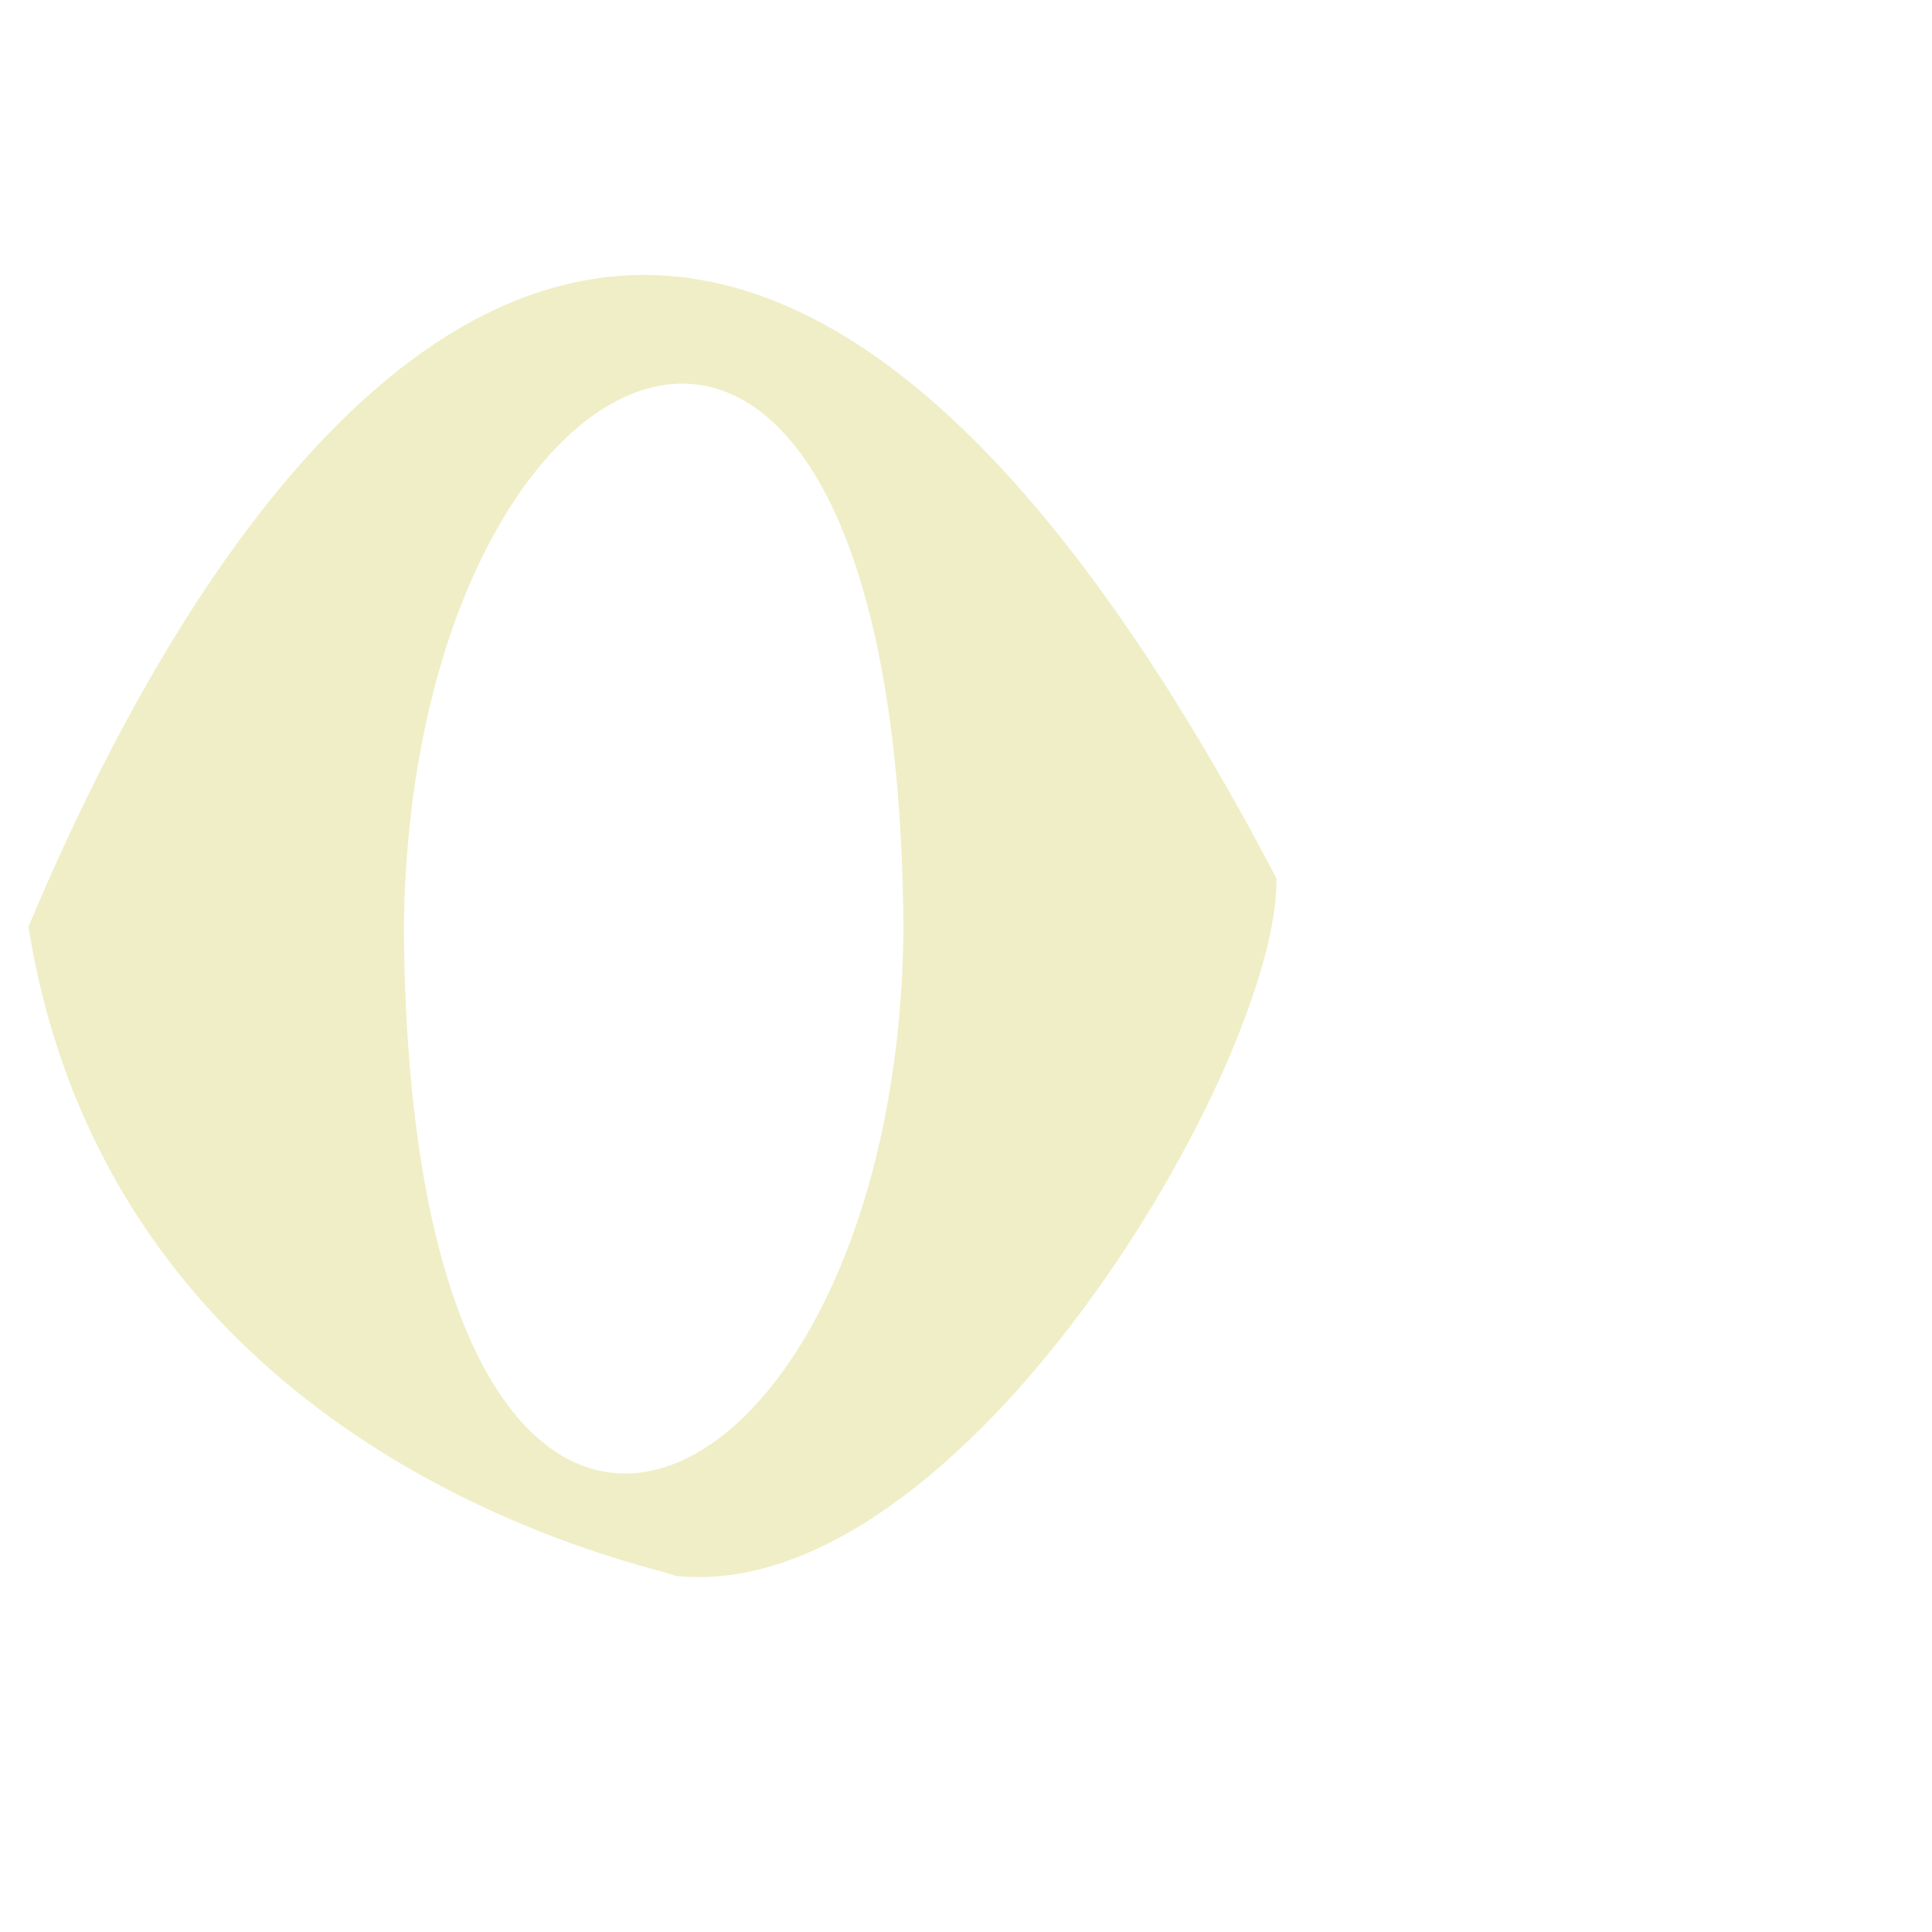
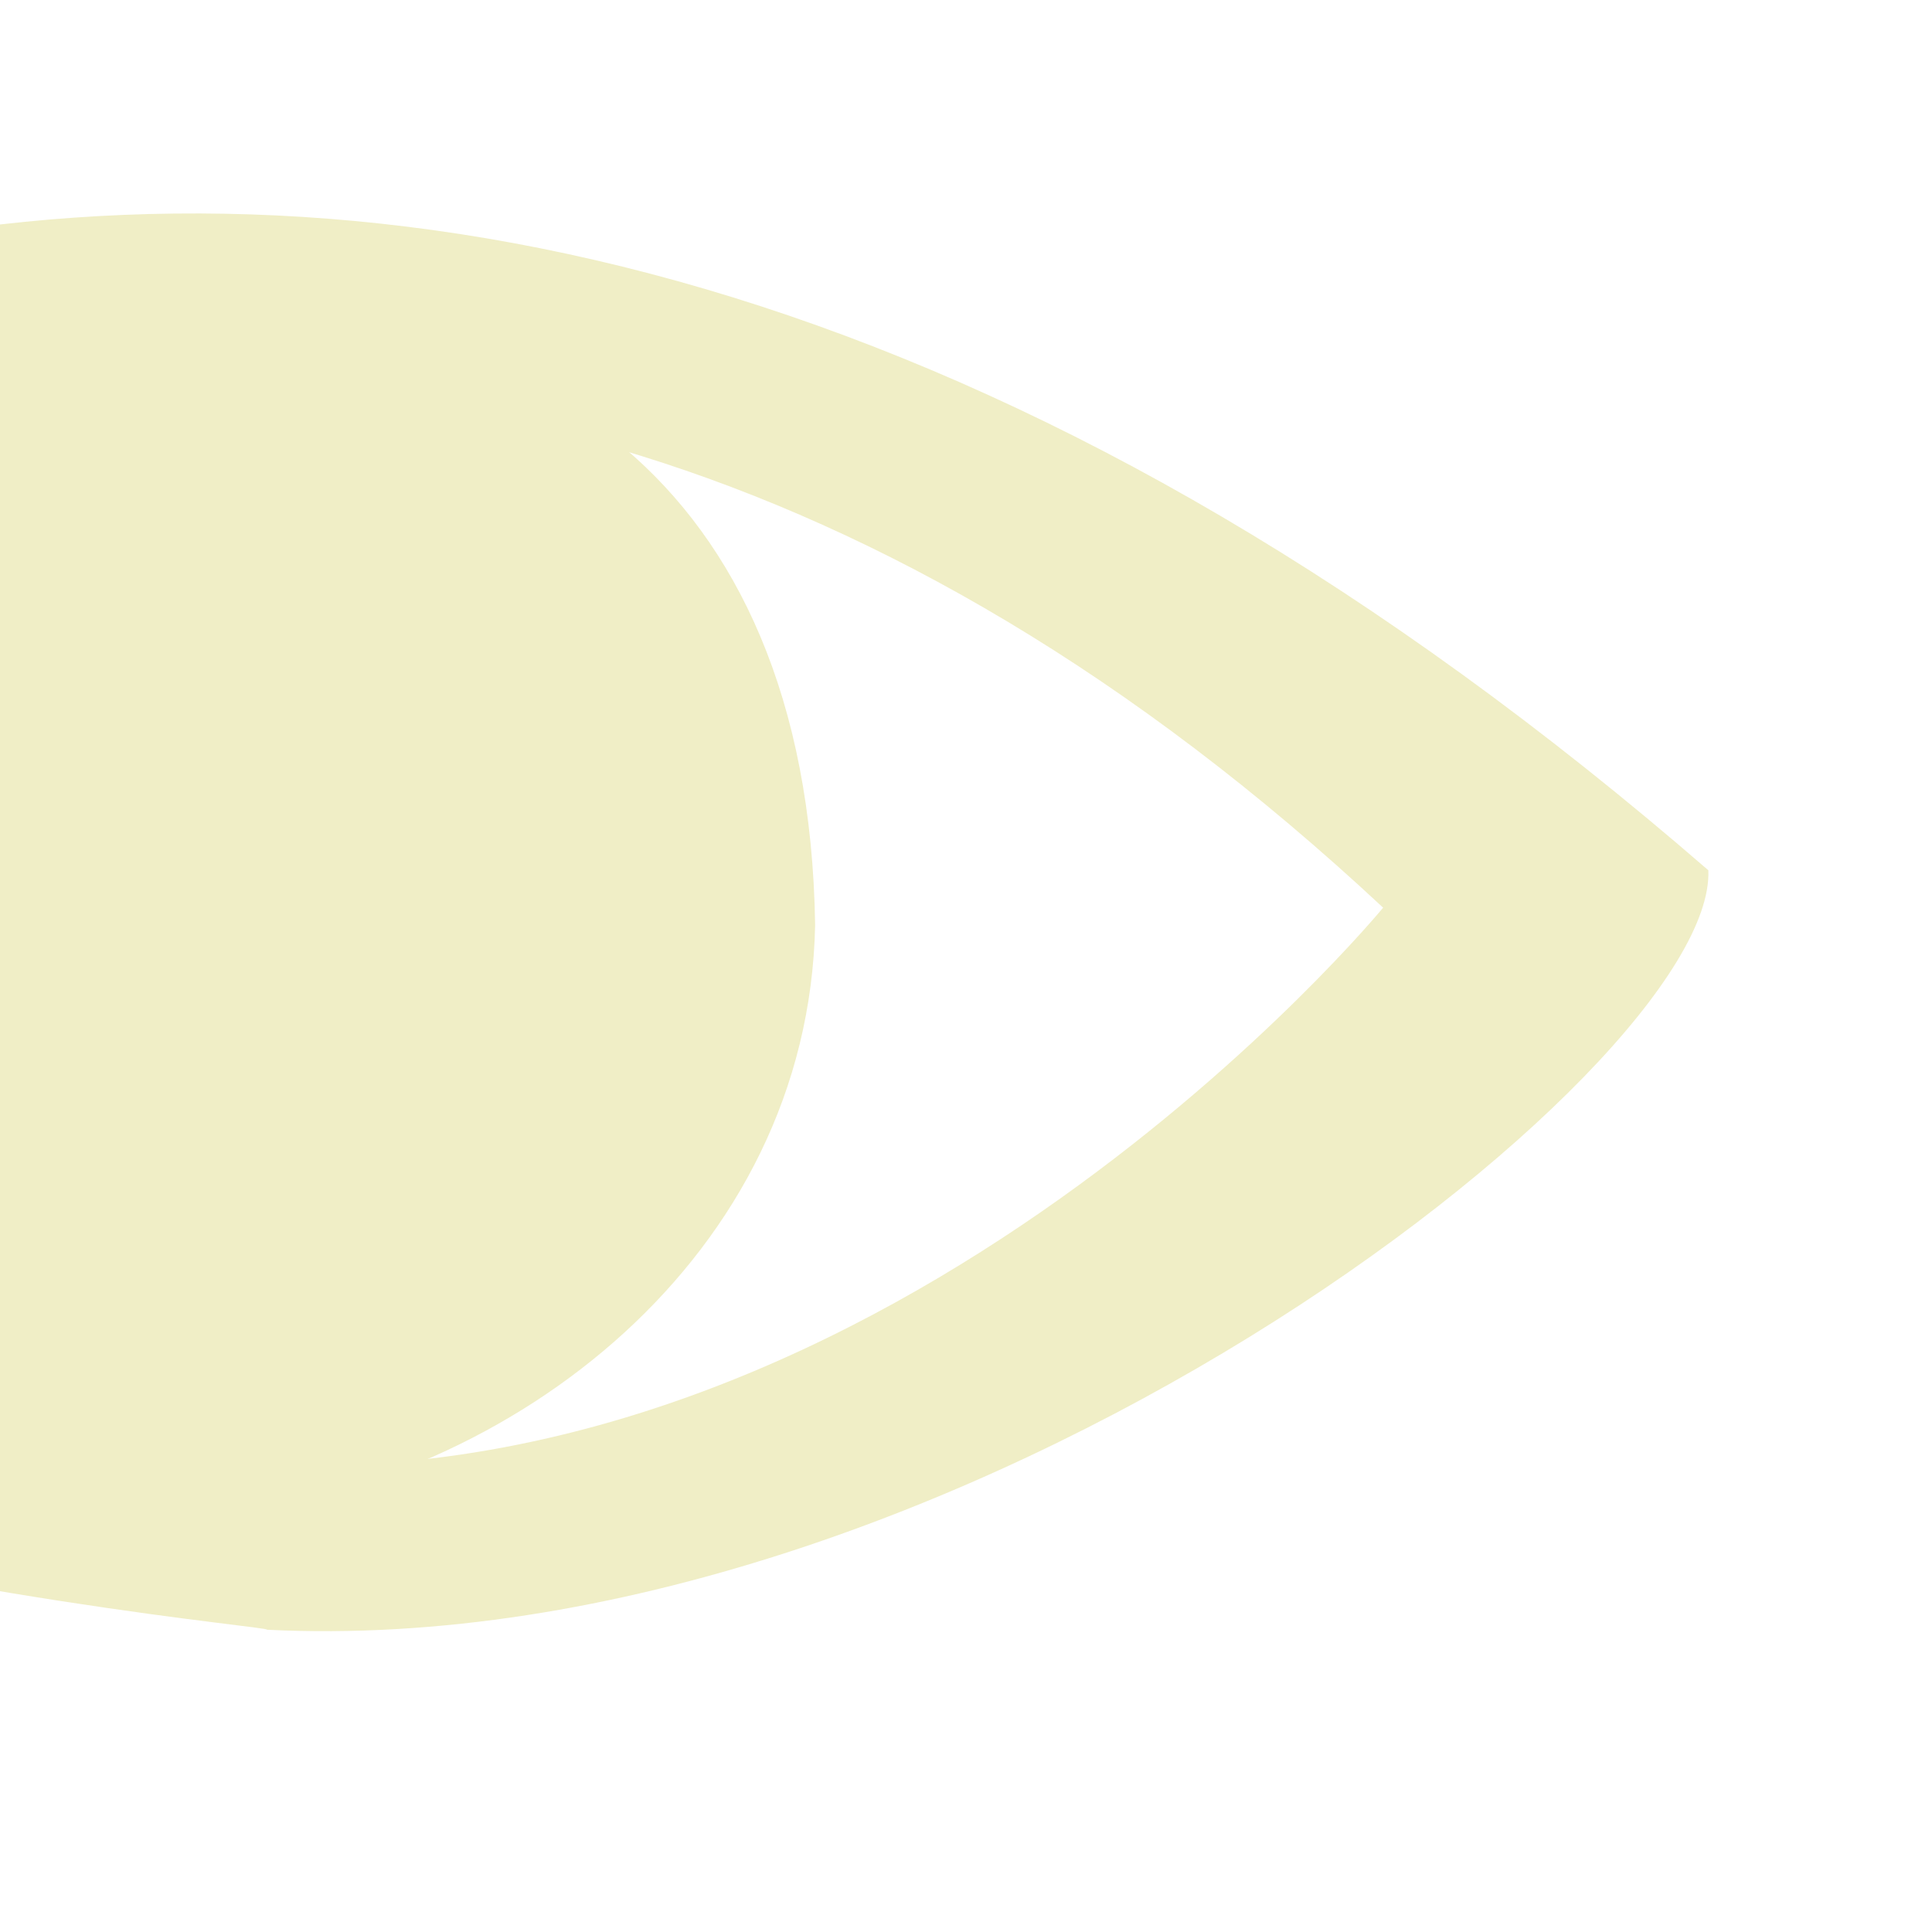
<svg xmlns="http://www.w3.org/2000/svg" viewBox="0 0 64 64" role="img" aria-label="Luísa Soncim">
  <style>
    .olho { fill: #F0EEC6 }
    @media (prefers-color-scheme: light) { .olho { fill: #0B1A17 } }
  </style>
-   <g class="olho" transform="translate(-125.37,-32.61) scale(0.4384,0.9644)">
-     <path fill-rule="evenodd" d="M382.42,63.98c-41.9-36.33-76.41-17.74-94.3,1.67,6.67,18.86,49.32,22.12,48.82,22.29,21.75,1.09,45.74-17.72,45.48-23.96Z M354.24,65.71c-.42,20.9-37.33,28.71-37.75,0,.42-20.9,37.33-28.71,37.75,0Z" />
+   <g class="olho" transform="translate(-344.95,-38.35) scale(1.05)">
+     <path d="M382.42,63.98c-41.9-36.33-76.41-17.74-94.3,1.67,6.67,18.86,49.32,22.12,48.82,22.29,21.75,1.09,45.74-17.72,45.48-23.96ZM336.61,82.72c-1.01-.09-28.86-2.47-38.03-16.39,10.59-13.7,41.79-30.83,73.58-1.17,0,0-15.3,18.6-35.55,17.57Z" />
+     <path d="M354.24,65.71c-.42,20.9-37.33,28.71-37.75,0,.42-20.9,37.33-28.71,37.75,0Z" />
  </g>
</svg>
